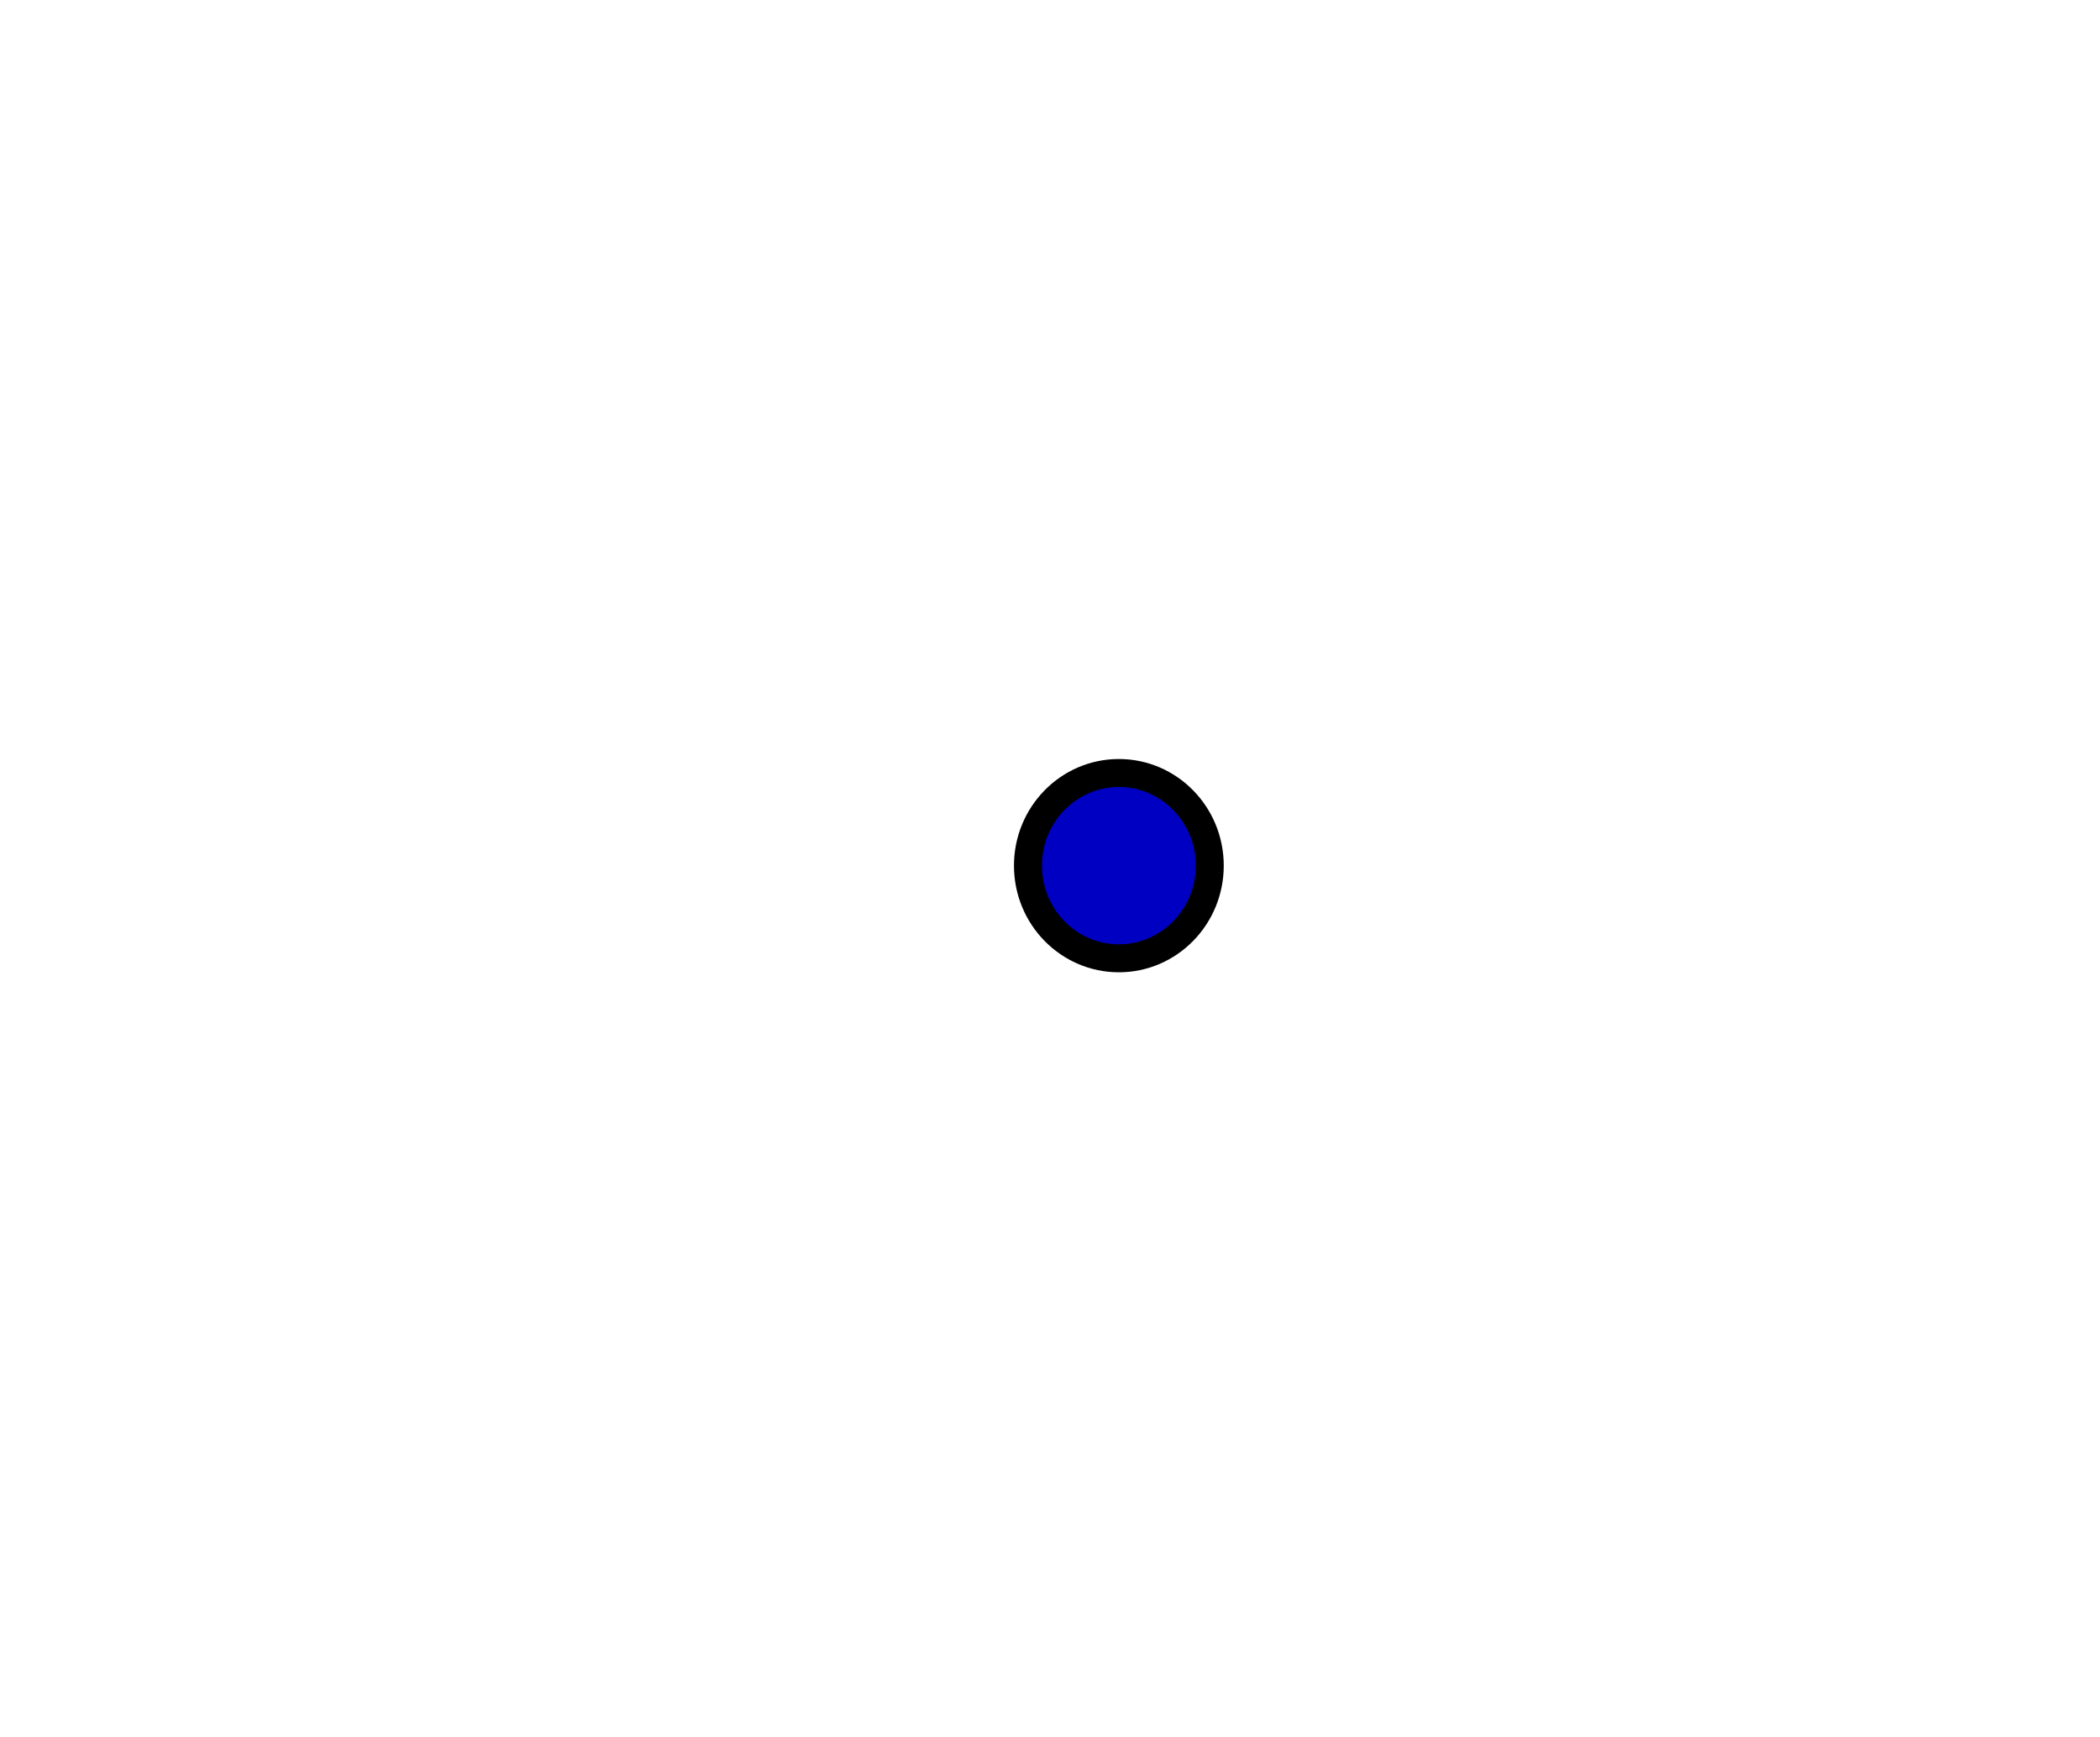
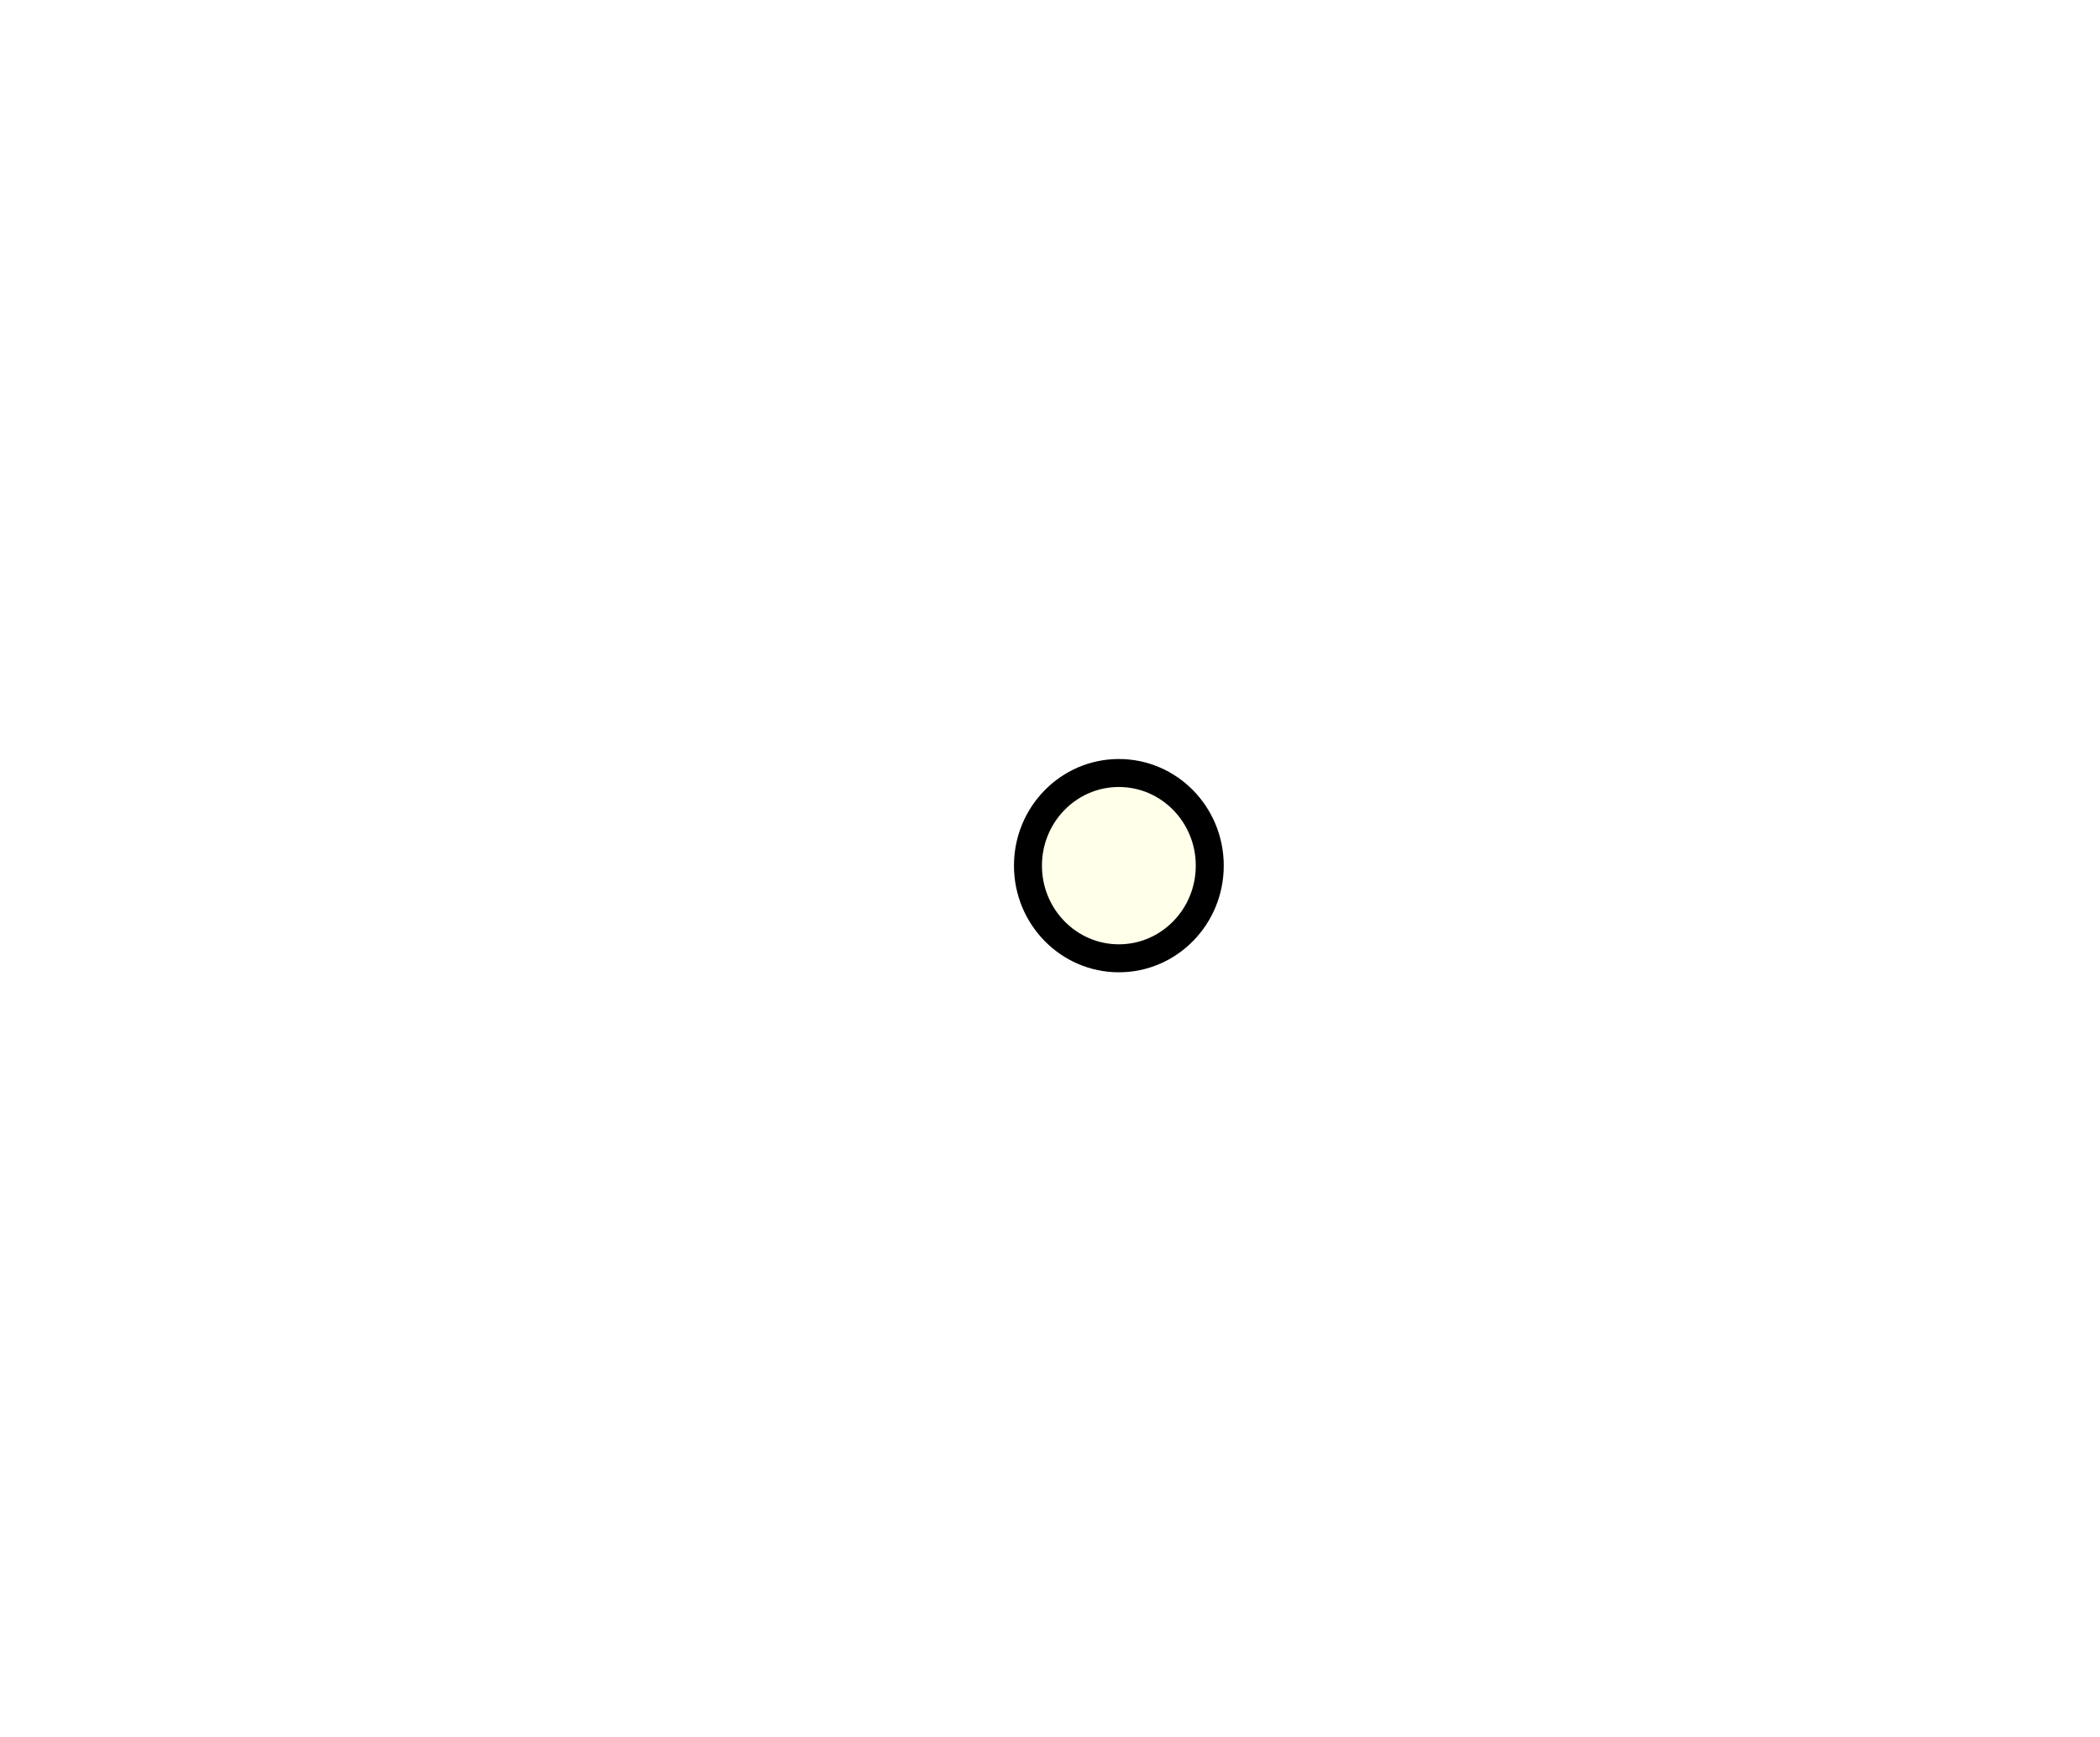
<svg xmlns="http://www.w3.org/2000/svg" width="503" height="415.956" viewBox="0 0 133.085 110.055" version="1.1" id="svg5165">
  <defs id="defs5159" />
  <g id="layer1" transform="translate(-4.017458,-182.8805)">
-     <ellipse style="fill:#0000c3;fill-opacity:1;stroke:#000000;stroke-width:1.773;stroke-linecap:butt;stroke-linejoin:round;stroke-miterlimit:4;stroke-dasharray:none;stroke-dashoffset:0;stroke-opacity:1;paint-order:normal" id="path7497" cx="74.924" cy="237.744" rx="5.761" ry="5.872" />
+     <ellipse style="fill:#ffffea;fill-opacity:1;stroke:#000000;stroke-width:1.773;stroke-linecap:butt;stroke-linejoin:round;stroke-miterlimit:4;stroke-dasharray:none;stroke-dashoffset:0;stroke-opacity:1;paint-order:normal" id="path7497" cx="74.924" cy="237.744" rx="5.761" ry="5.872" />
  </g>
</svg>
